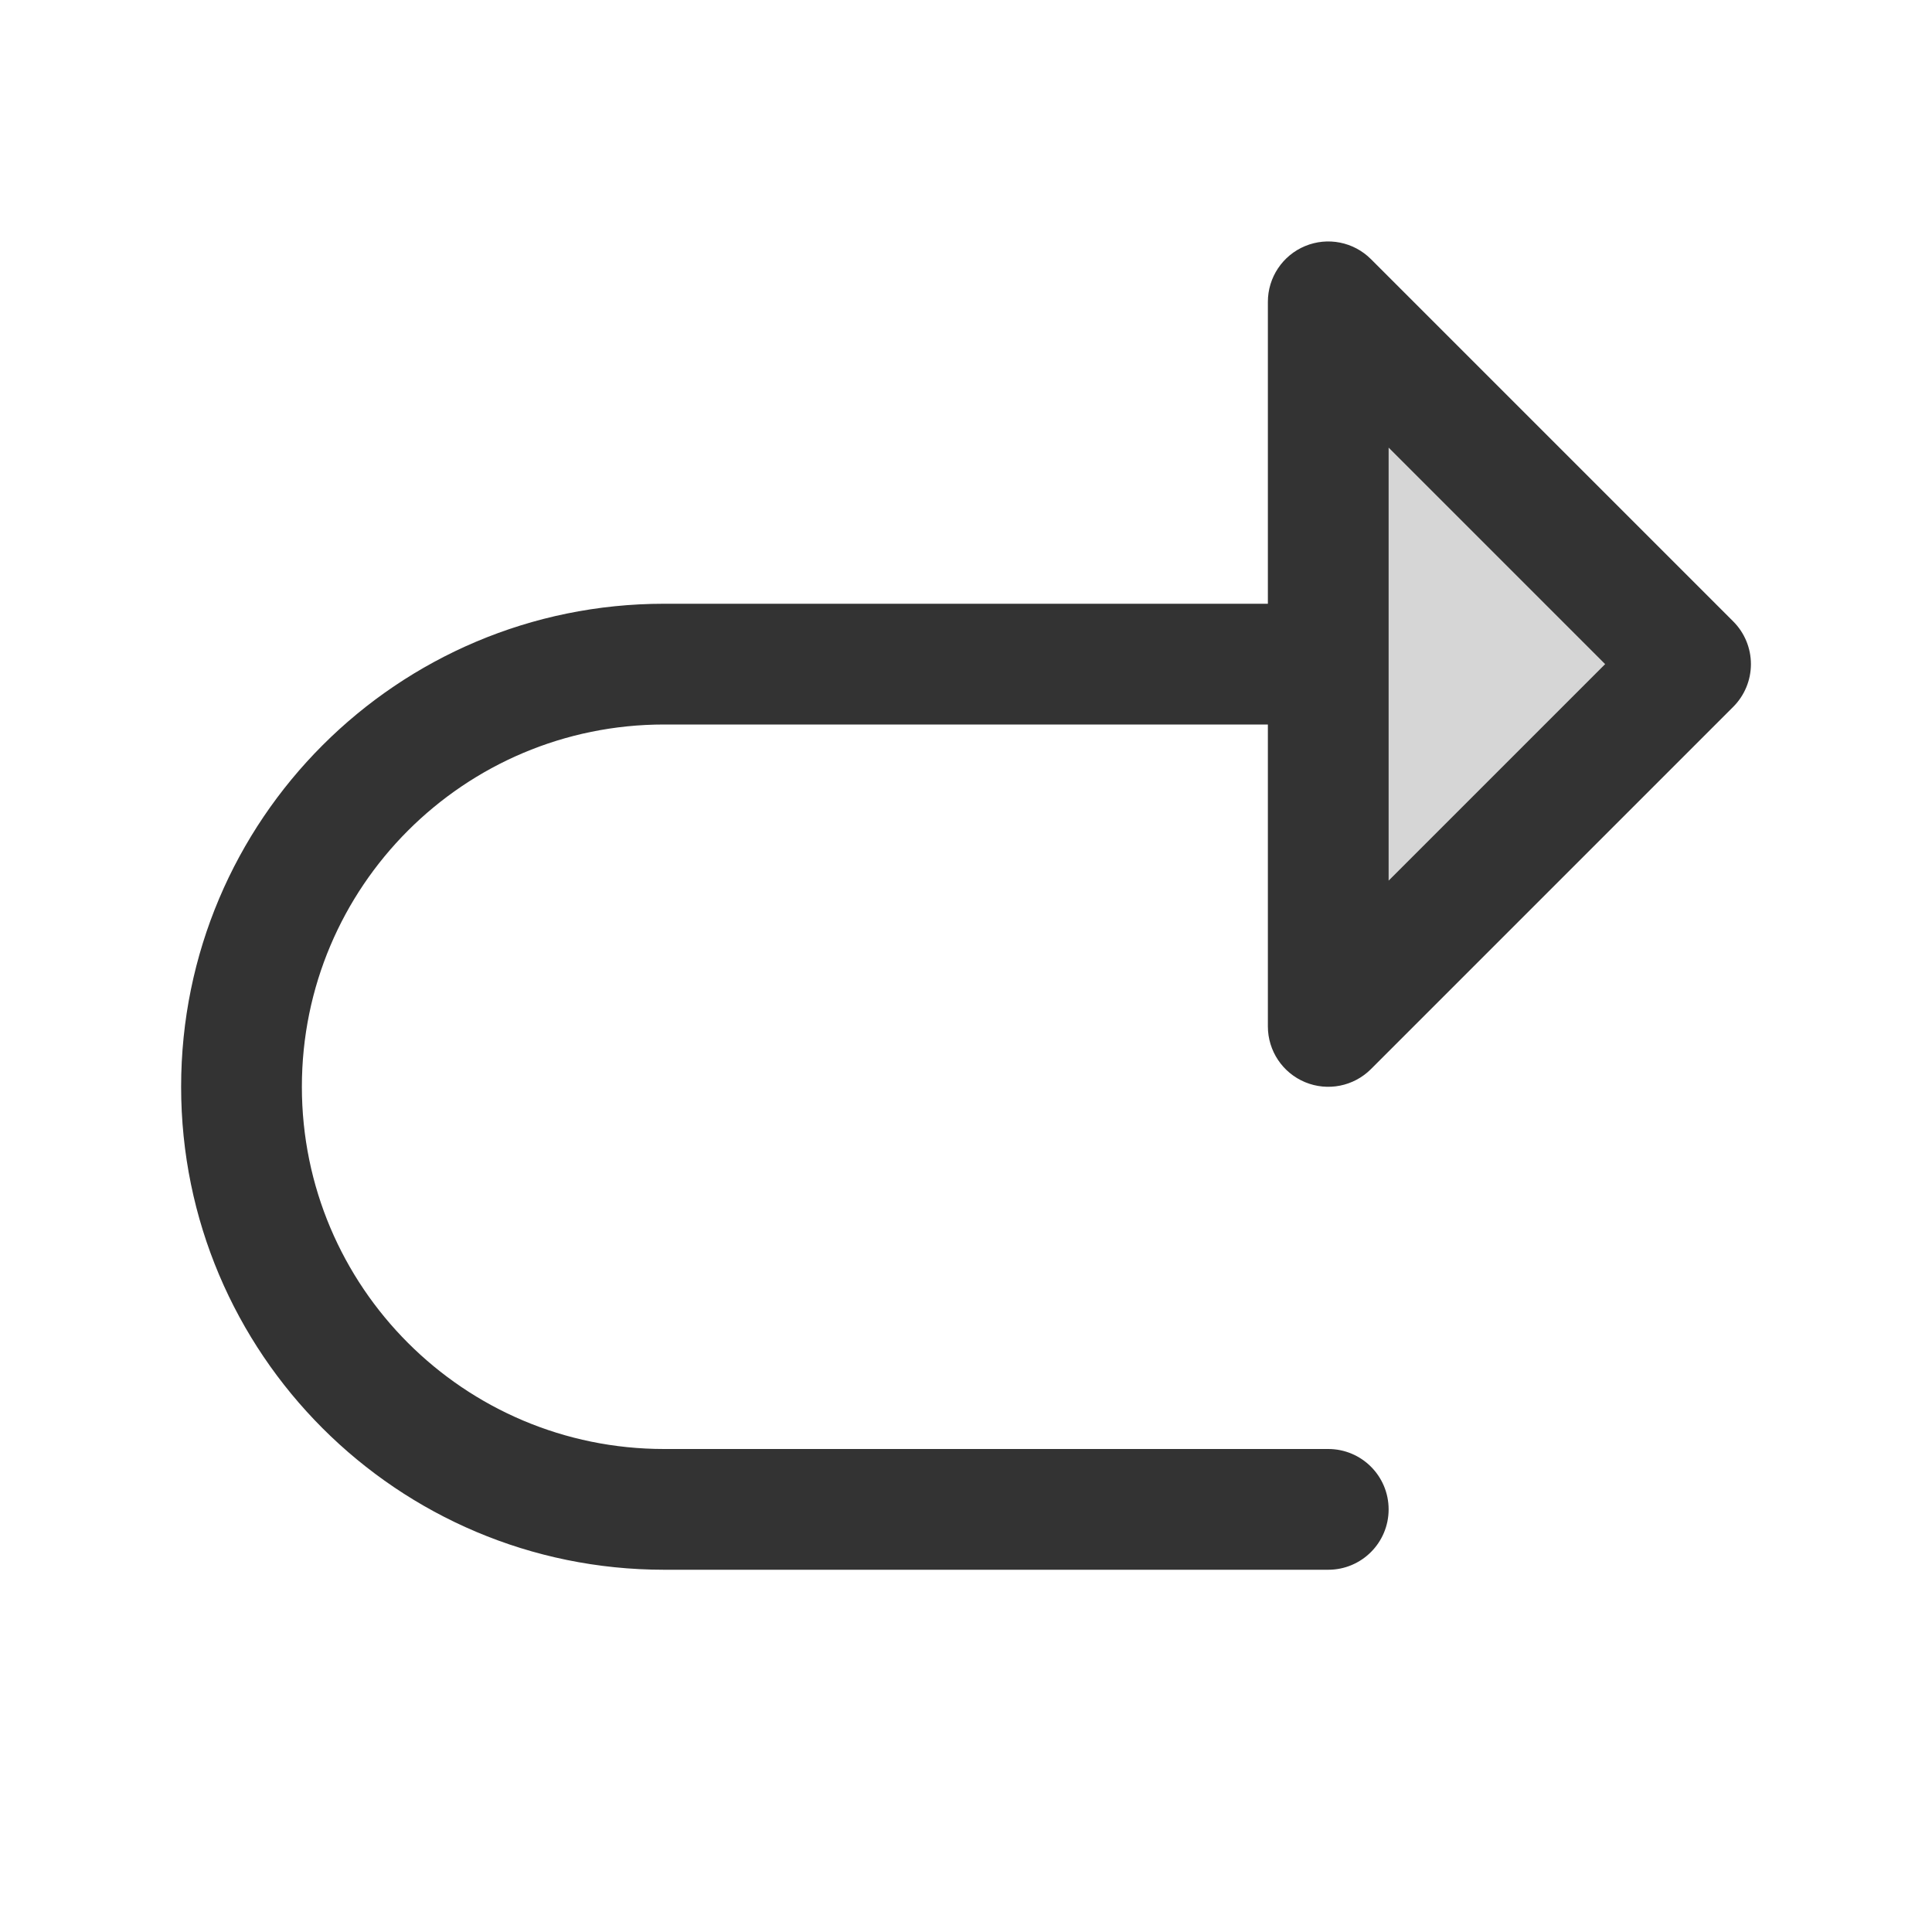
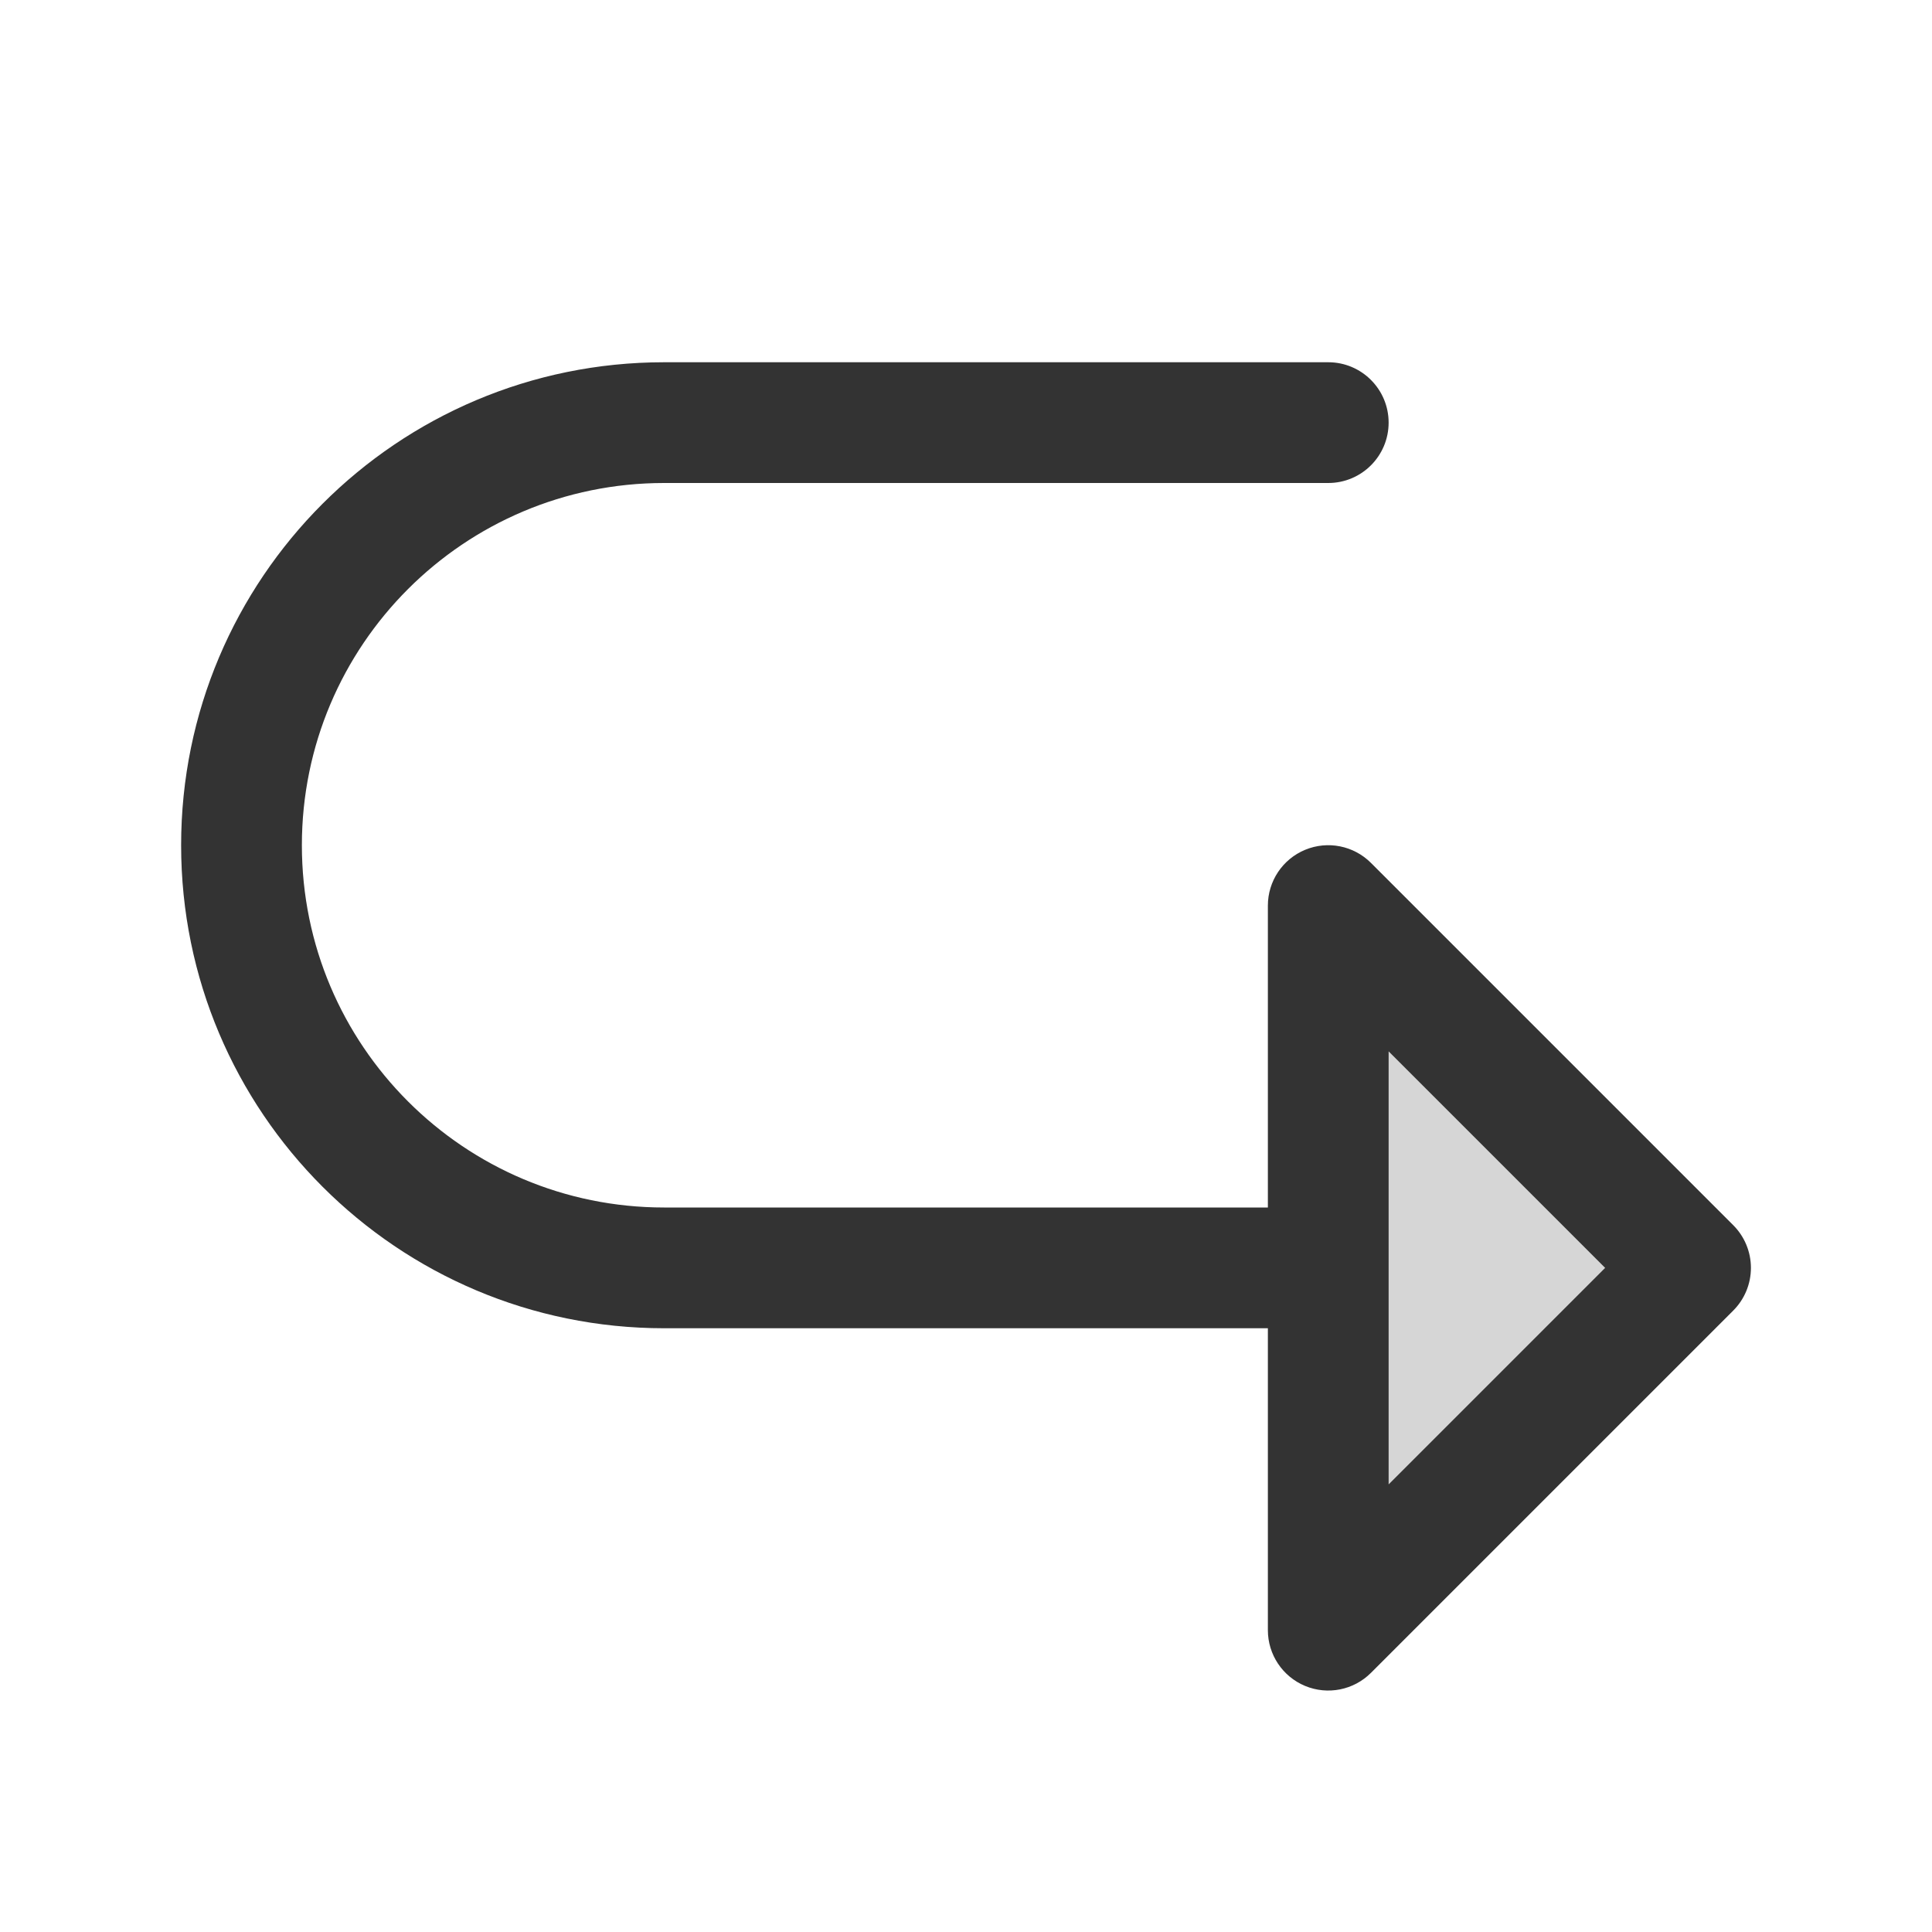
<svg xmlns="http://www.w3.org/2000/svg" width="32" height="32" fill="#333333" viewBox="0 0 256 256">
-   <path d="M176,40v96l48-48Z" opacity="0.2" />
-   <path d="M88,80h80V40a8,8,0,0,1,13.66-5.66l48,48a8,8,0,0,1,0,11.32l-48,48A8,8,0,0,1,168,136V96H88a48,48,0,0,0,0,96h88a8,8,0,0,1,0,16H88a64,64,0,0,1,0-128Zm96,36.69L212.69,88,184,59.31Z" />
+   <g transform="scale(1,-1) translate(0,-256)">
+     <path d="M176,40v96l48-48Z" opacity="0.2" />
+     <path d="M88,80h80V40a8,8,0,0,1,13.66-5.66l48,48a8,8,0,0,1,0,11.32l-48,48A8,8,0,0,1,168,136V96H88a48,48,0,0,0,0,96h88a8,8,0,0,1,0,16H88a64,64,0,0,1,0-128Zm96,36.69L212.69,88,184,59.31Z" />
+   </g>
</svg>
